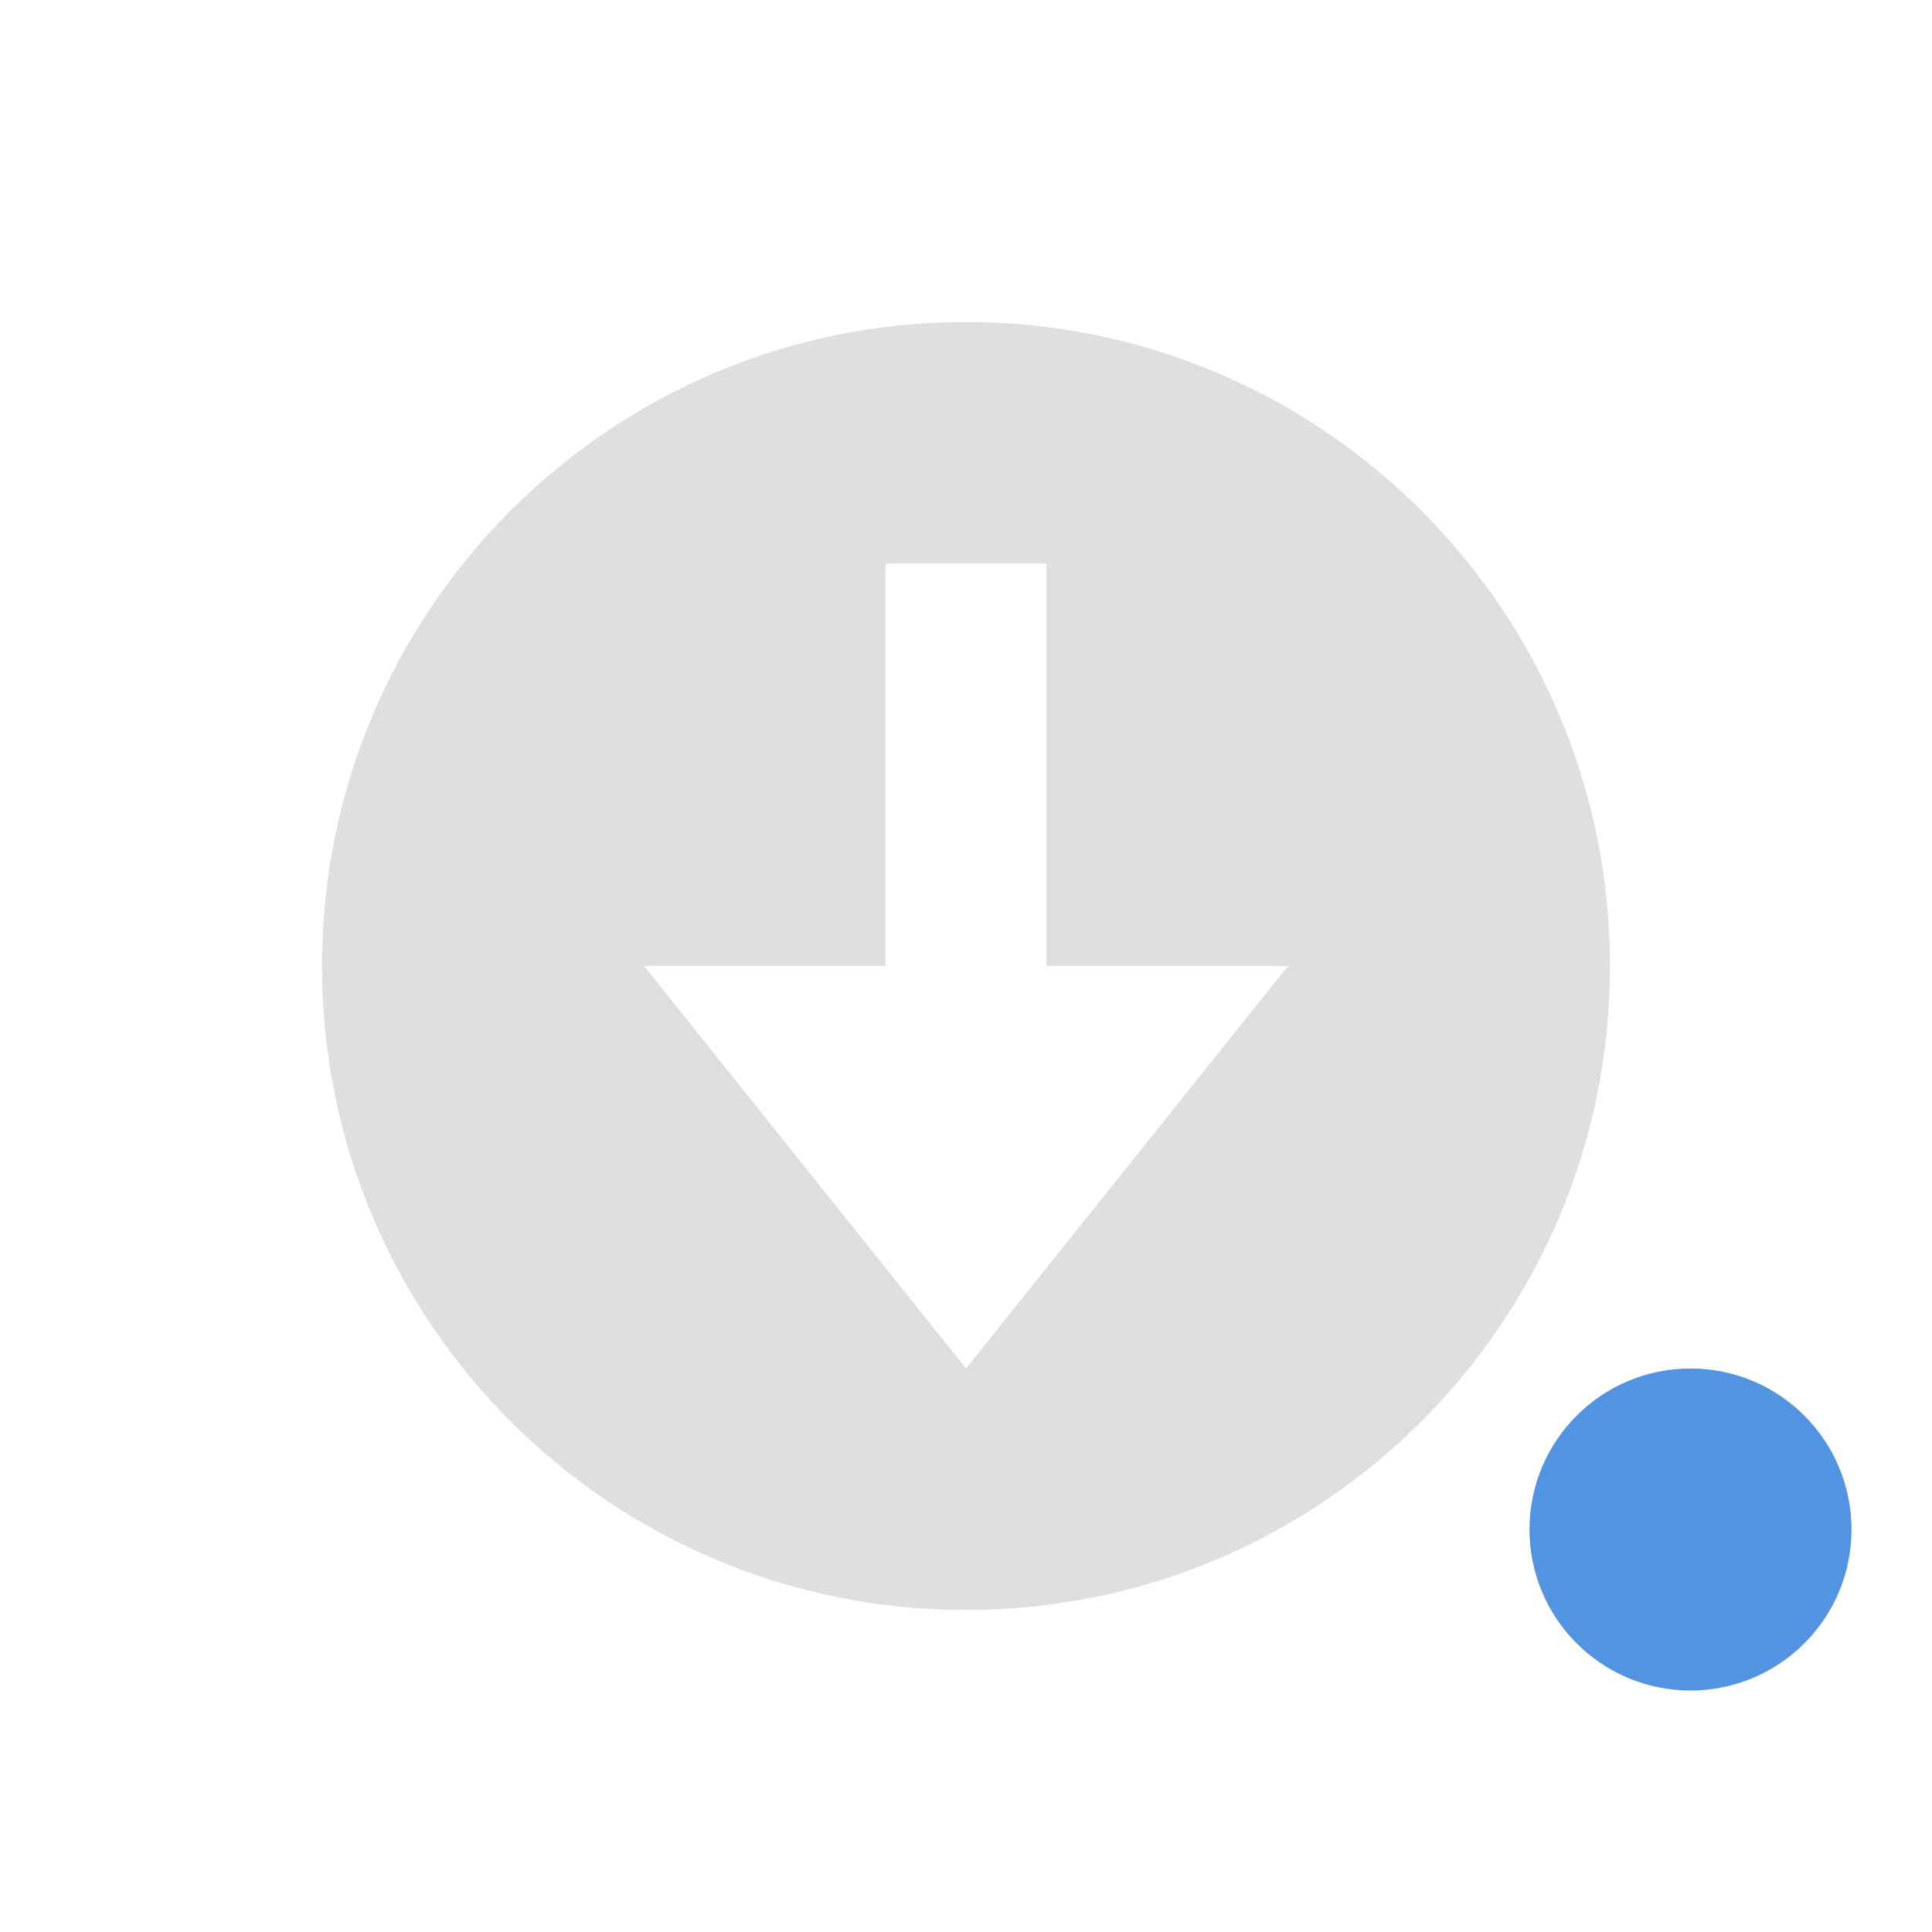
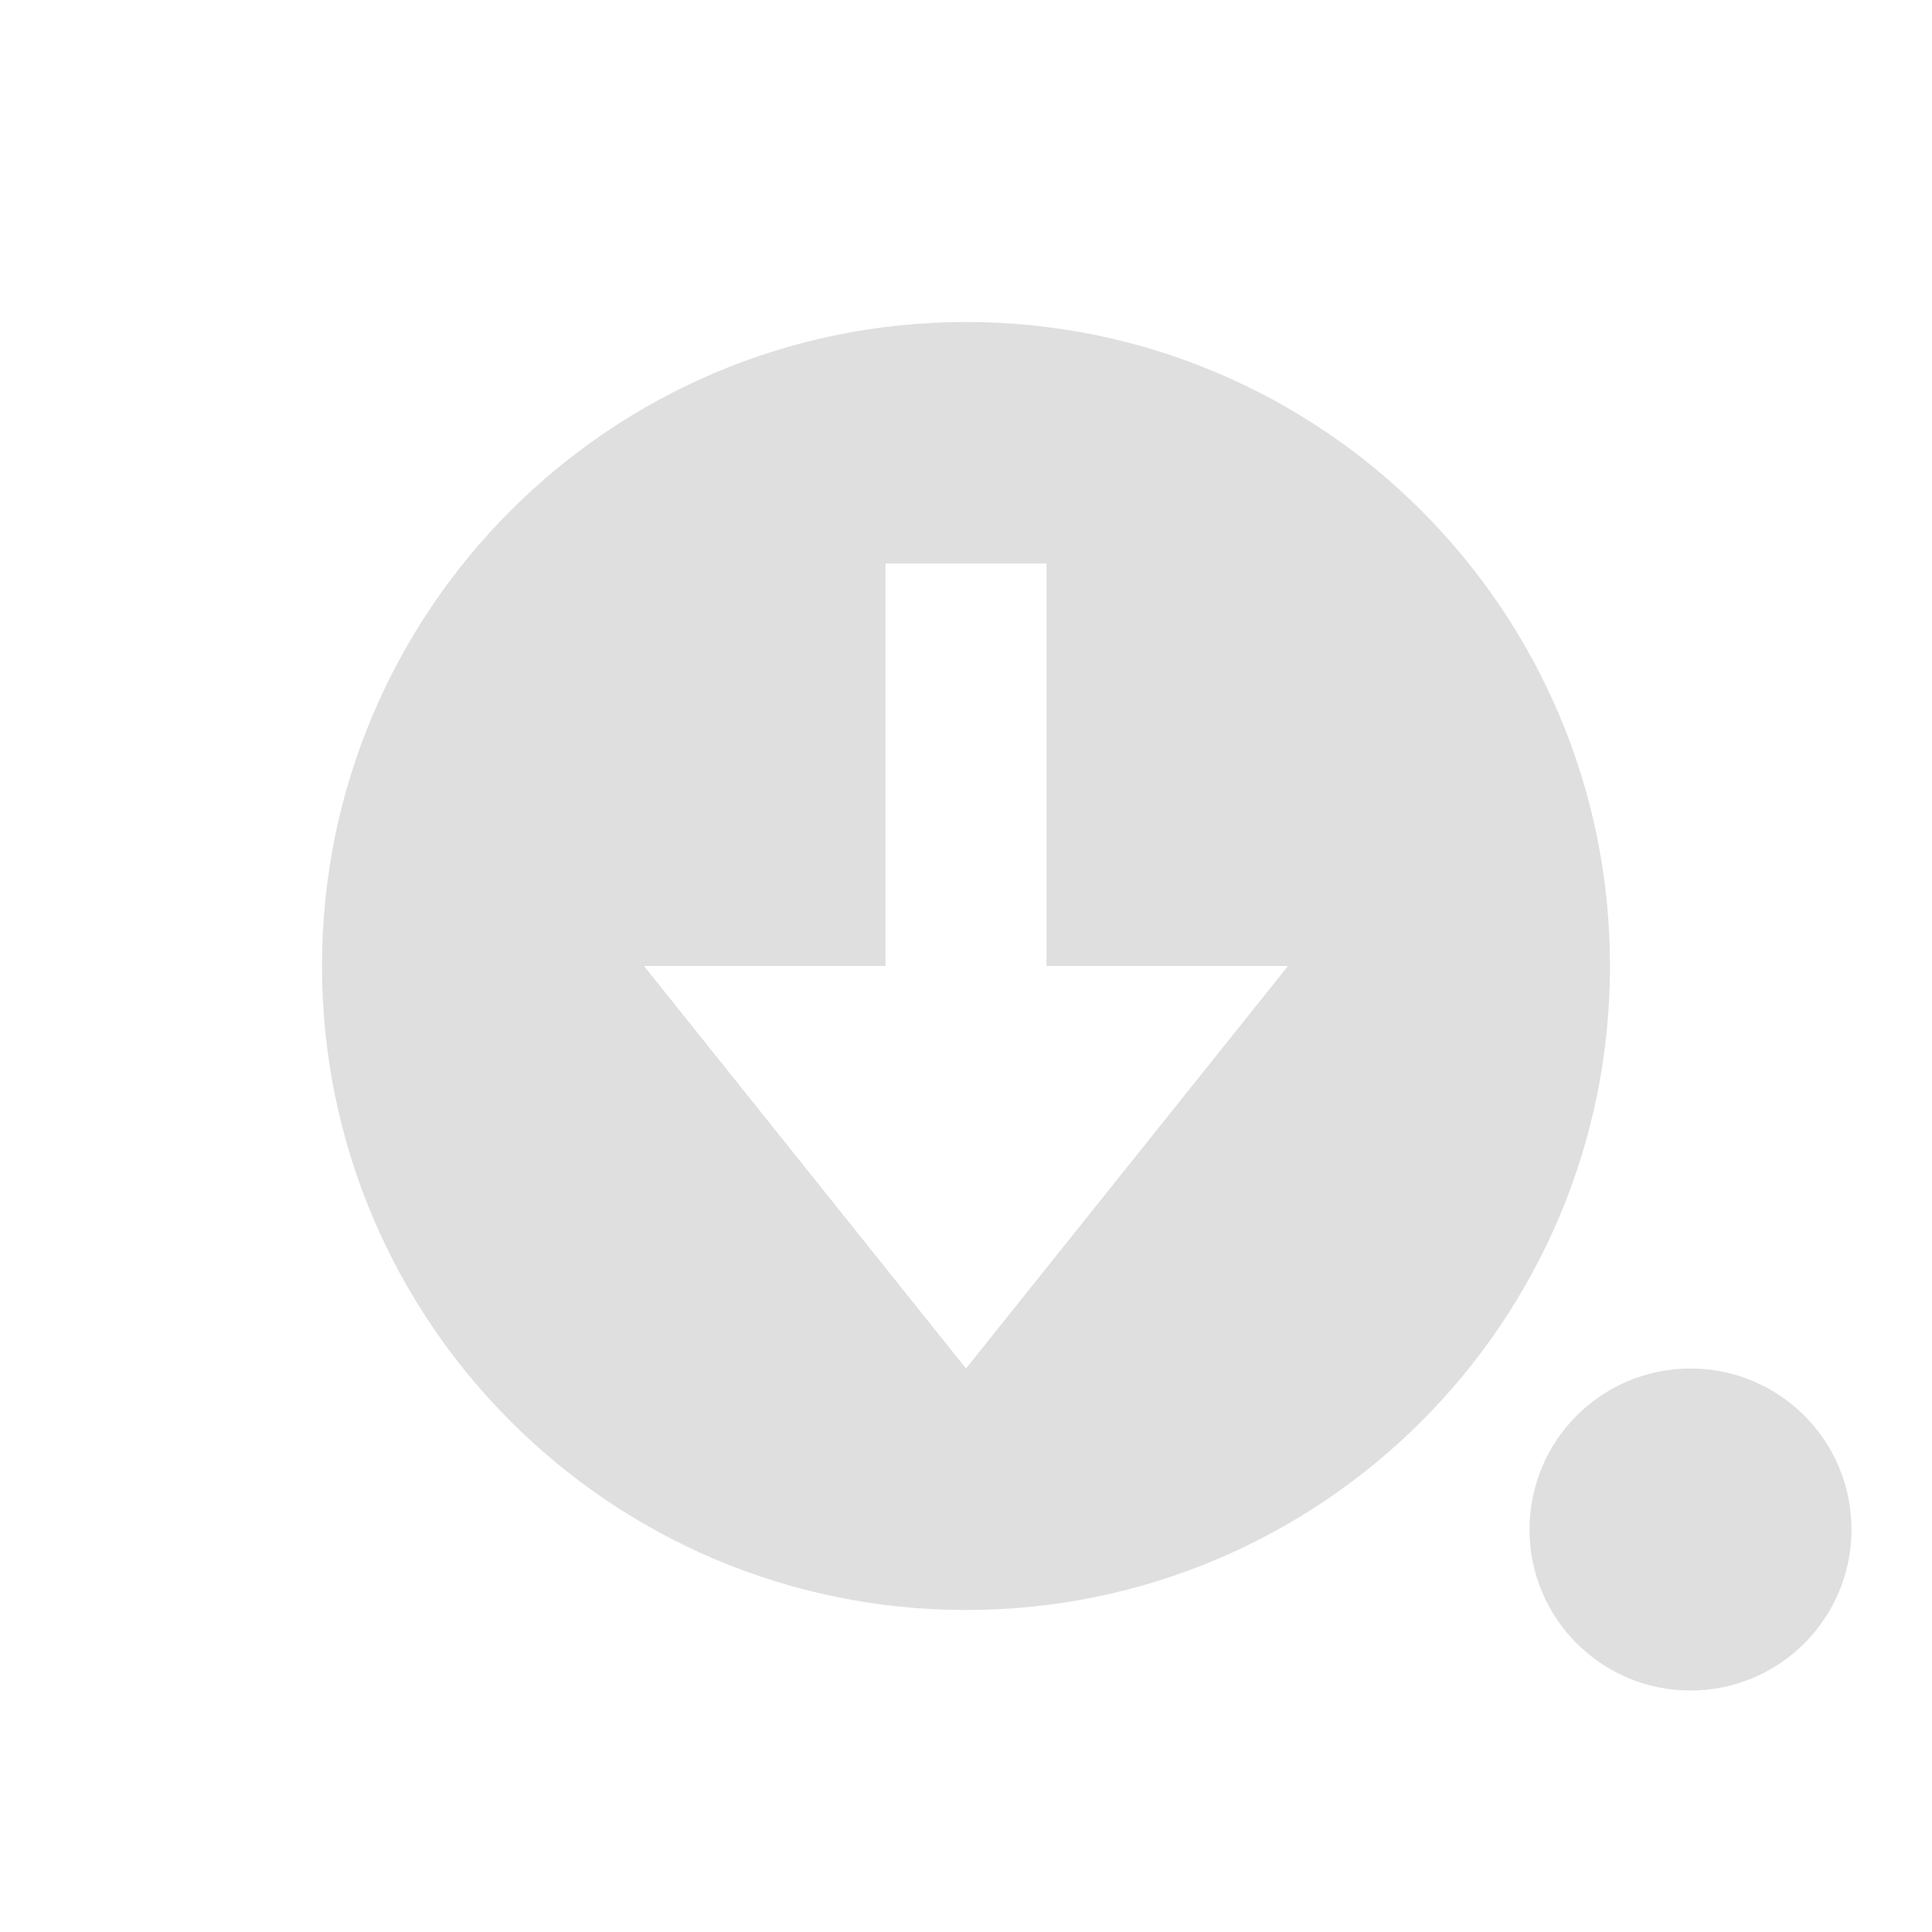
- <svg xmlns="http://www.w3.org/2000/svg" width="24" height="24">
-   <g transform="translate(1 1)" fill="currentColor">
+ <svg xmlns="http://www.w3.org/2000/svg" width="24" height="24" version="1.1">
+   <g transform="translate(1 1)" fill="#dfdfdf">
    <path d="M11 3a8 8 0 1 0 0 16 8 8 0 0 0 0-16zm-1 3h2v5h3l-4 5-4-5h3V6z" color="#dfdfdf" />
    <circle cx="20" cy="18" r="2" color="#5294e2" />
  </g>
</svg>
